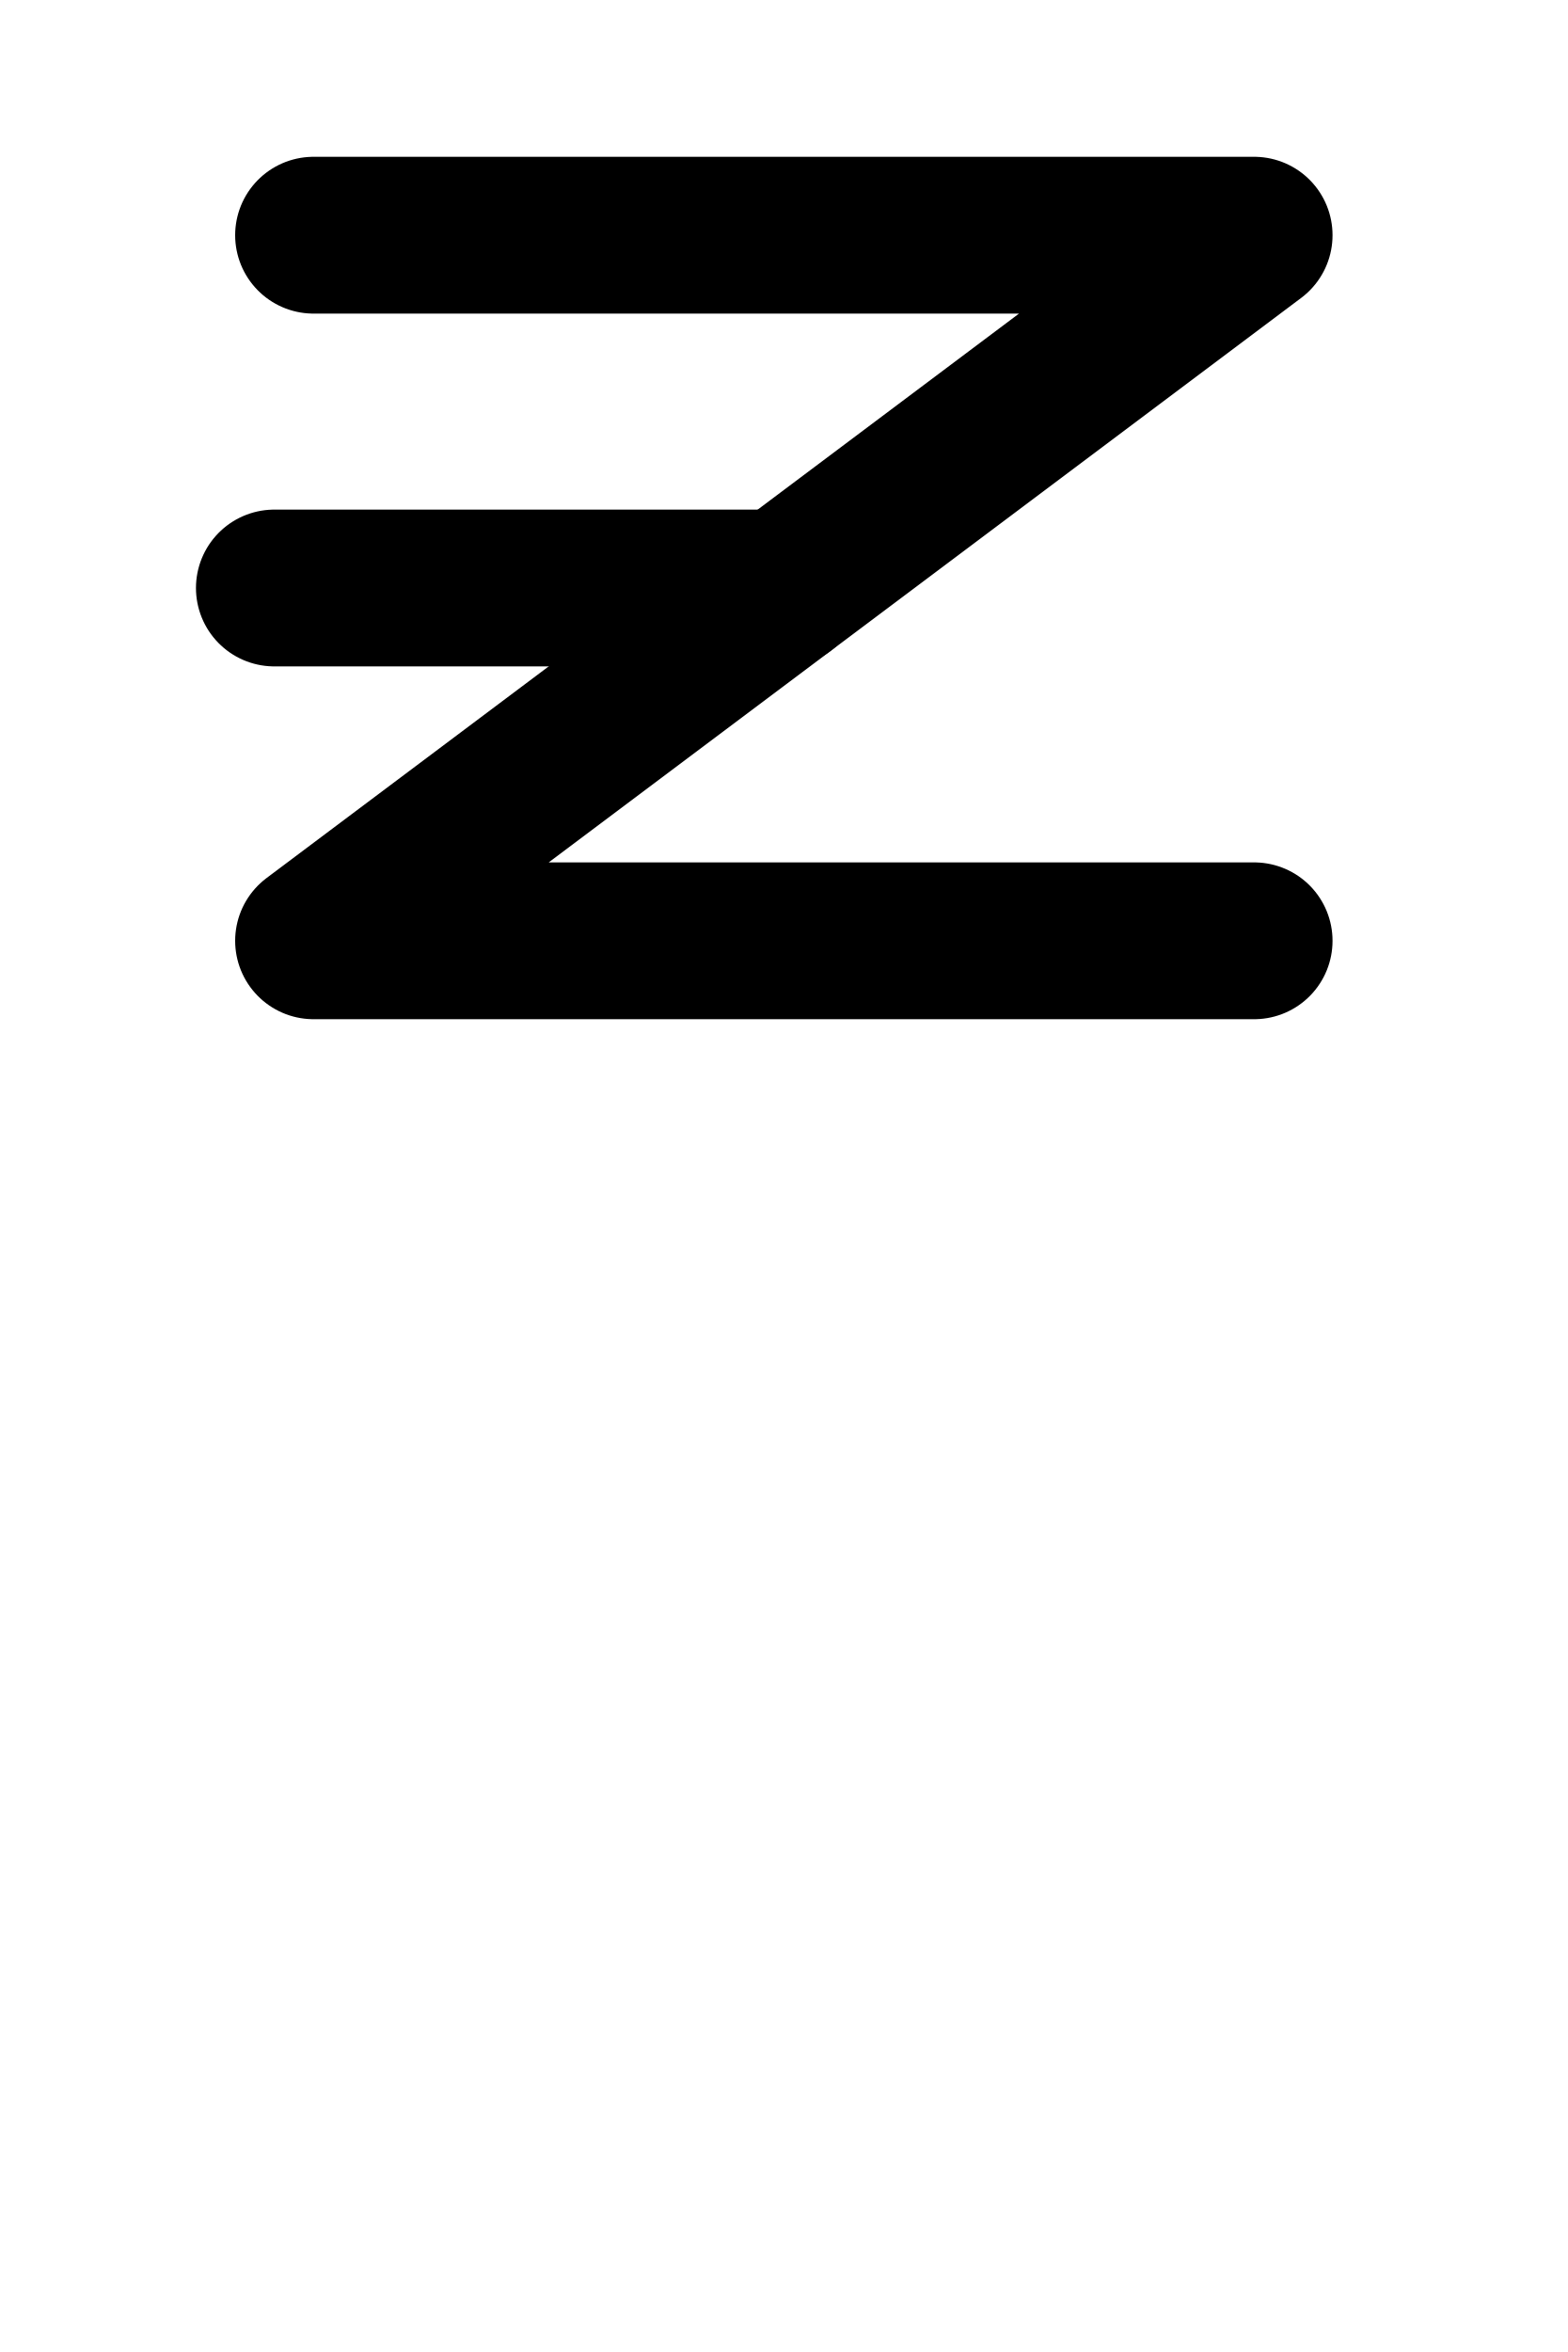
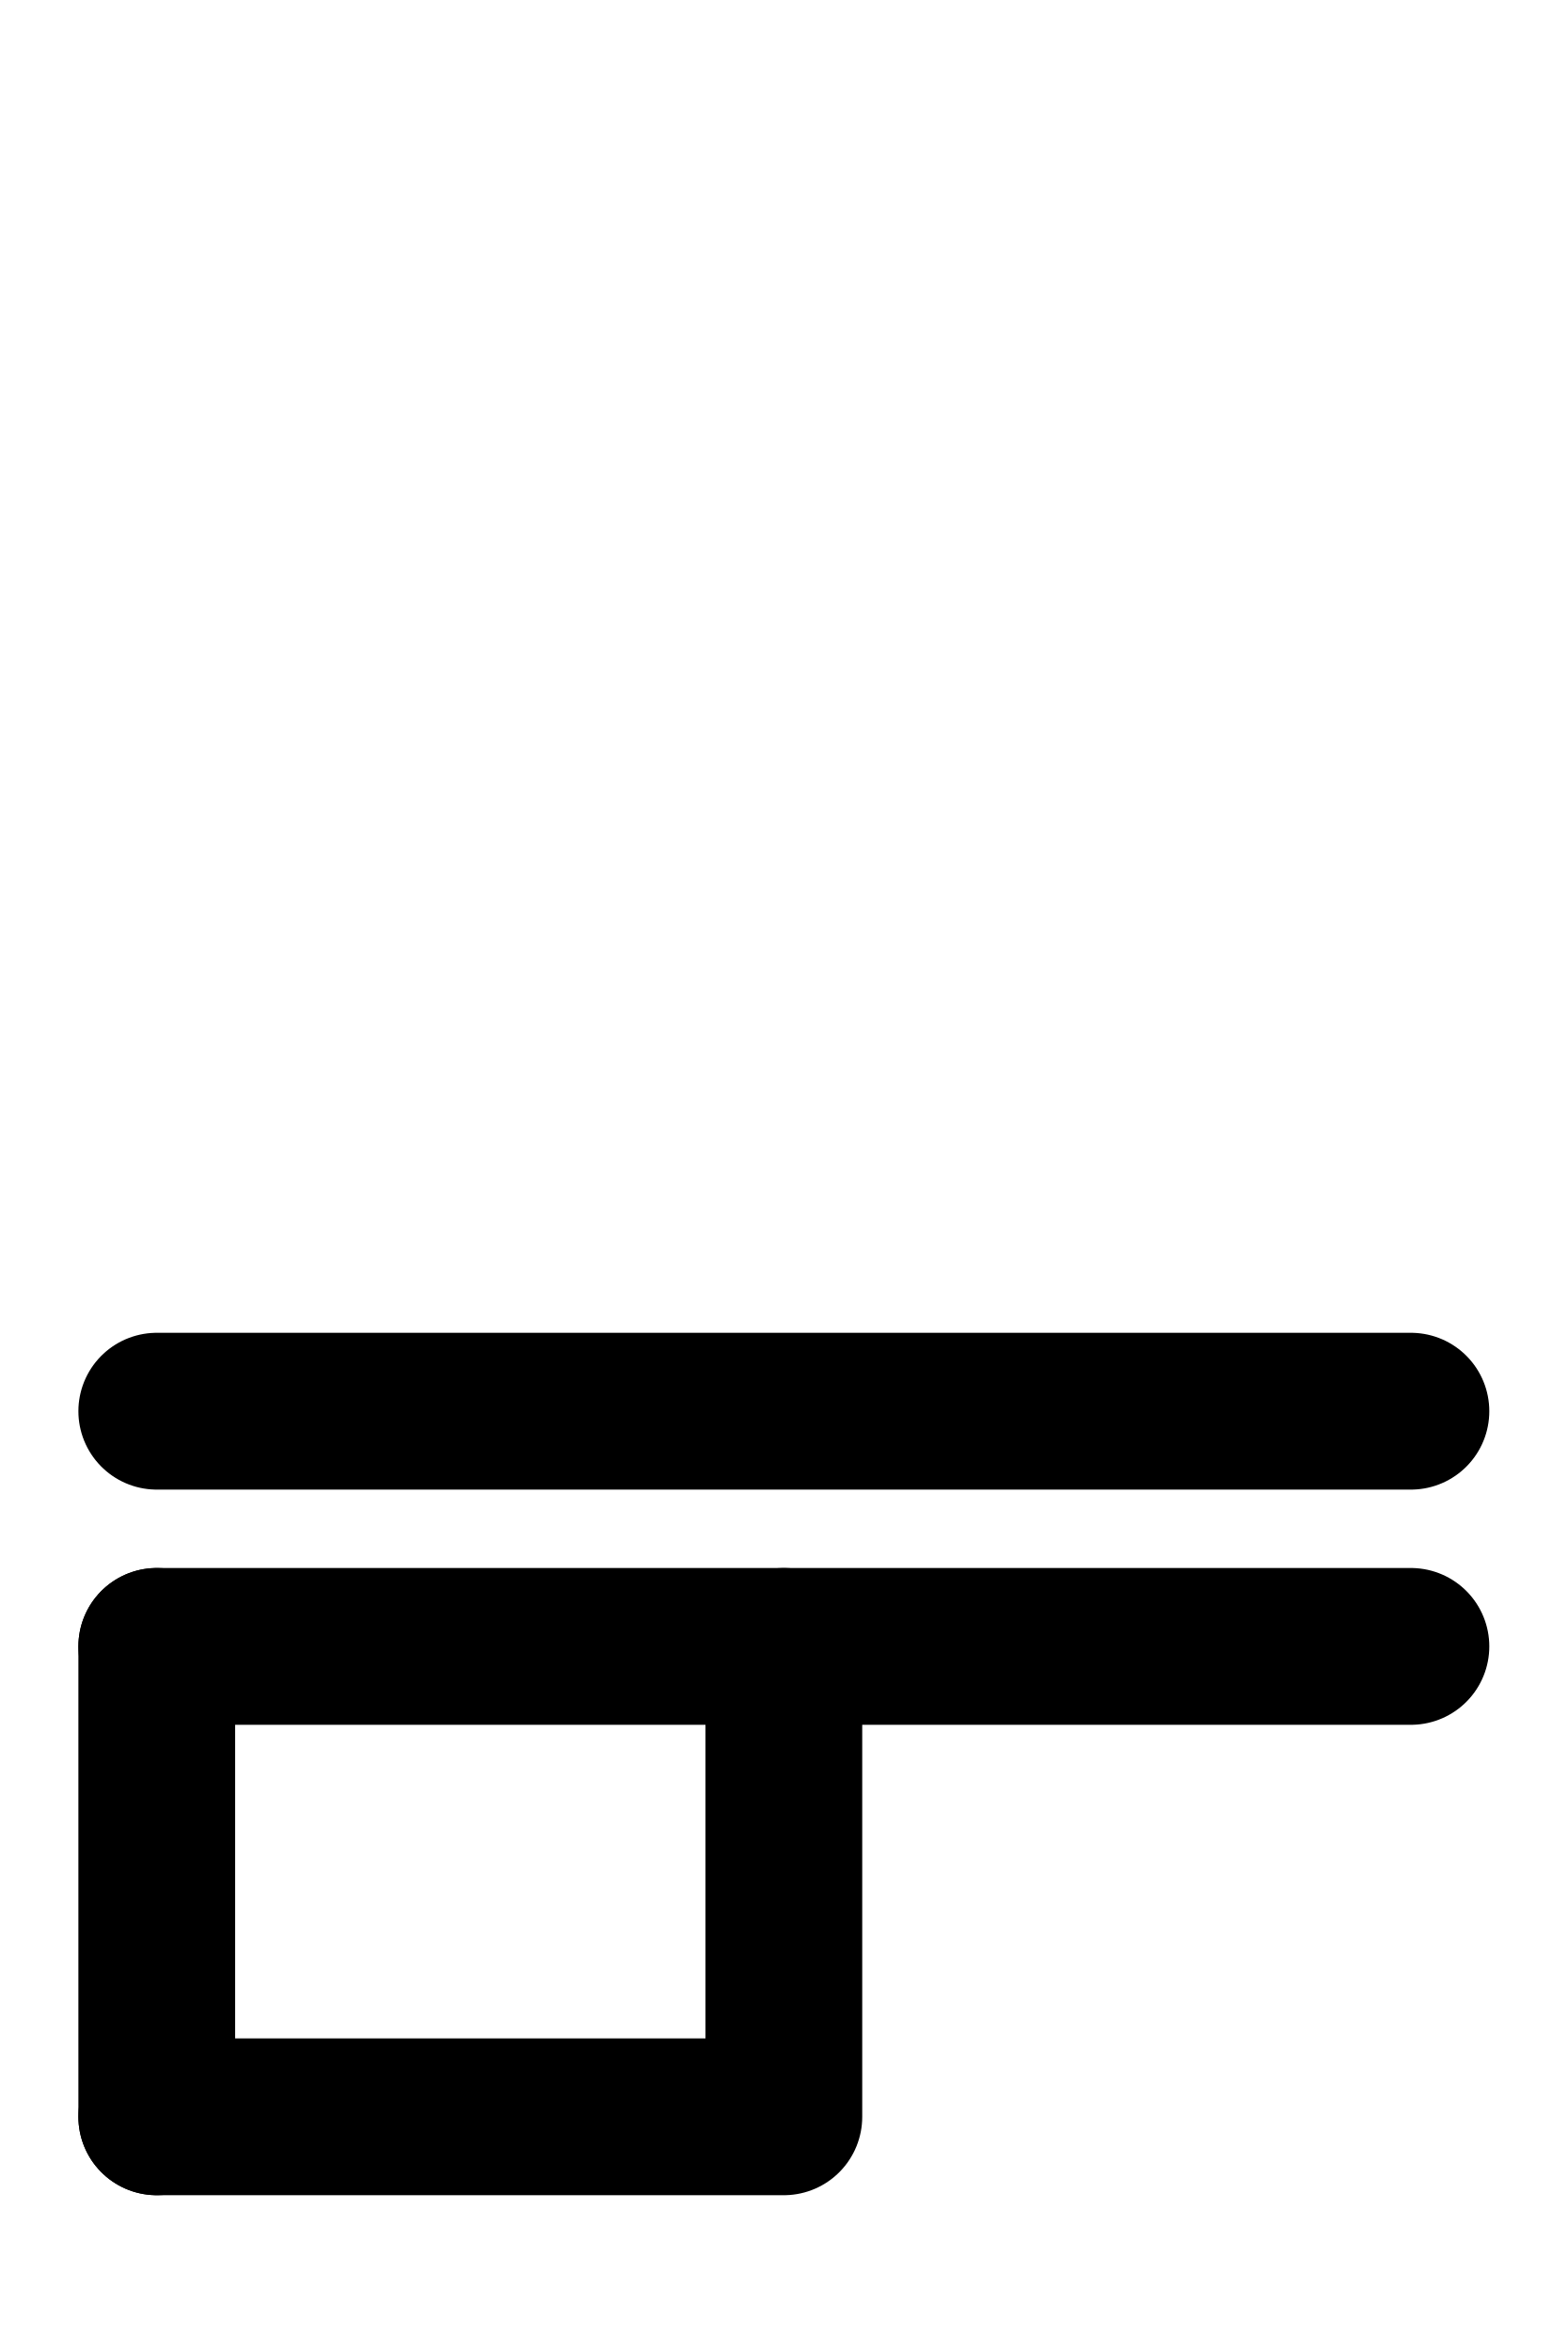
<svg xmlns="http://www.w3.org/2000/svg" xmlns:xlink="http://www.w3.org/1999/xlink" width="40" height="60" viewBox="0 0 40 60" version="1.1" id="svg5">
  <defs id="defs2">
-     <color-profile name="Blue" xlink:href="file:///usr/share/color/icc/colord/Bluish.icc" id="color-profile18" />
+     <color-profile name="Blue" xlink:href="file:///usr/share/color/icc/colord/Bluish.icc" id="color-profile1697" />
  </defs>
-   <g id="layer1">
-     <path style="fill:none;stroke:#000000;stroke-width:4;stroke-linecap:round;stroke-linejoin:round;stroke-dasharray:none;stroke-opacity:1" d="M 8,6 H 32 L 8,24 h 24 v 0 0 0" id="path12865" />
-     <path style="fill:none;stroke:#000000;stroke-width:4;stroke-linecap:round;stroke-linejoin:round;stroke-dasharray:none;stroke-opacity:1" d="M 7,15 H 19 20" id="path13627" />
+   <g id="layer1" transform="matrix(1,0,0,-1,0,90)">
+     <path style="fill:none;stroke:#000000;stroke-width:4;stroke-linecap:round;stroke-linejoin:round;stroke-dasharray:none;stroke-opacity:1" d="M 36,48 H 20 4" id="path10571" />
+     <path style="fill:none;stroke:#000000;stroke-width:4;stroke-linecap:round;stroke-linejoin:round;stroke-dasharray:none;stroke-opacity:1" d="M 20,48 v -6 0 -6 H 4 v 0 0" id="path12087" />
+     <path style="fill:none;stroke:#000000;stroke-width:4;stroke-linecap:round;stroke-linejoin:round;stroke-dasharray:none;stroke-opacity:1" d="M 36,54 H 4 v 0" id="path12865" />
  </g>
+   <path style="fill:none;stroke:#000000;stroke-width:4;stroke-linecap:round;stroke-linejoin:round" d="M 4,54 V 42 42" id="path1694" />
</svg>
